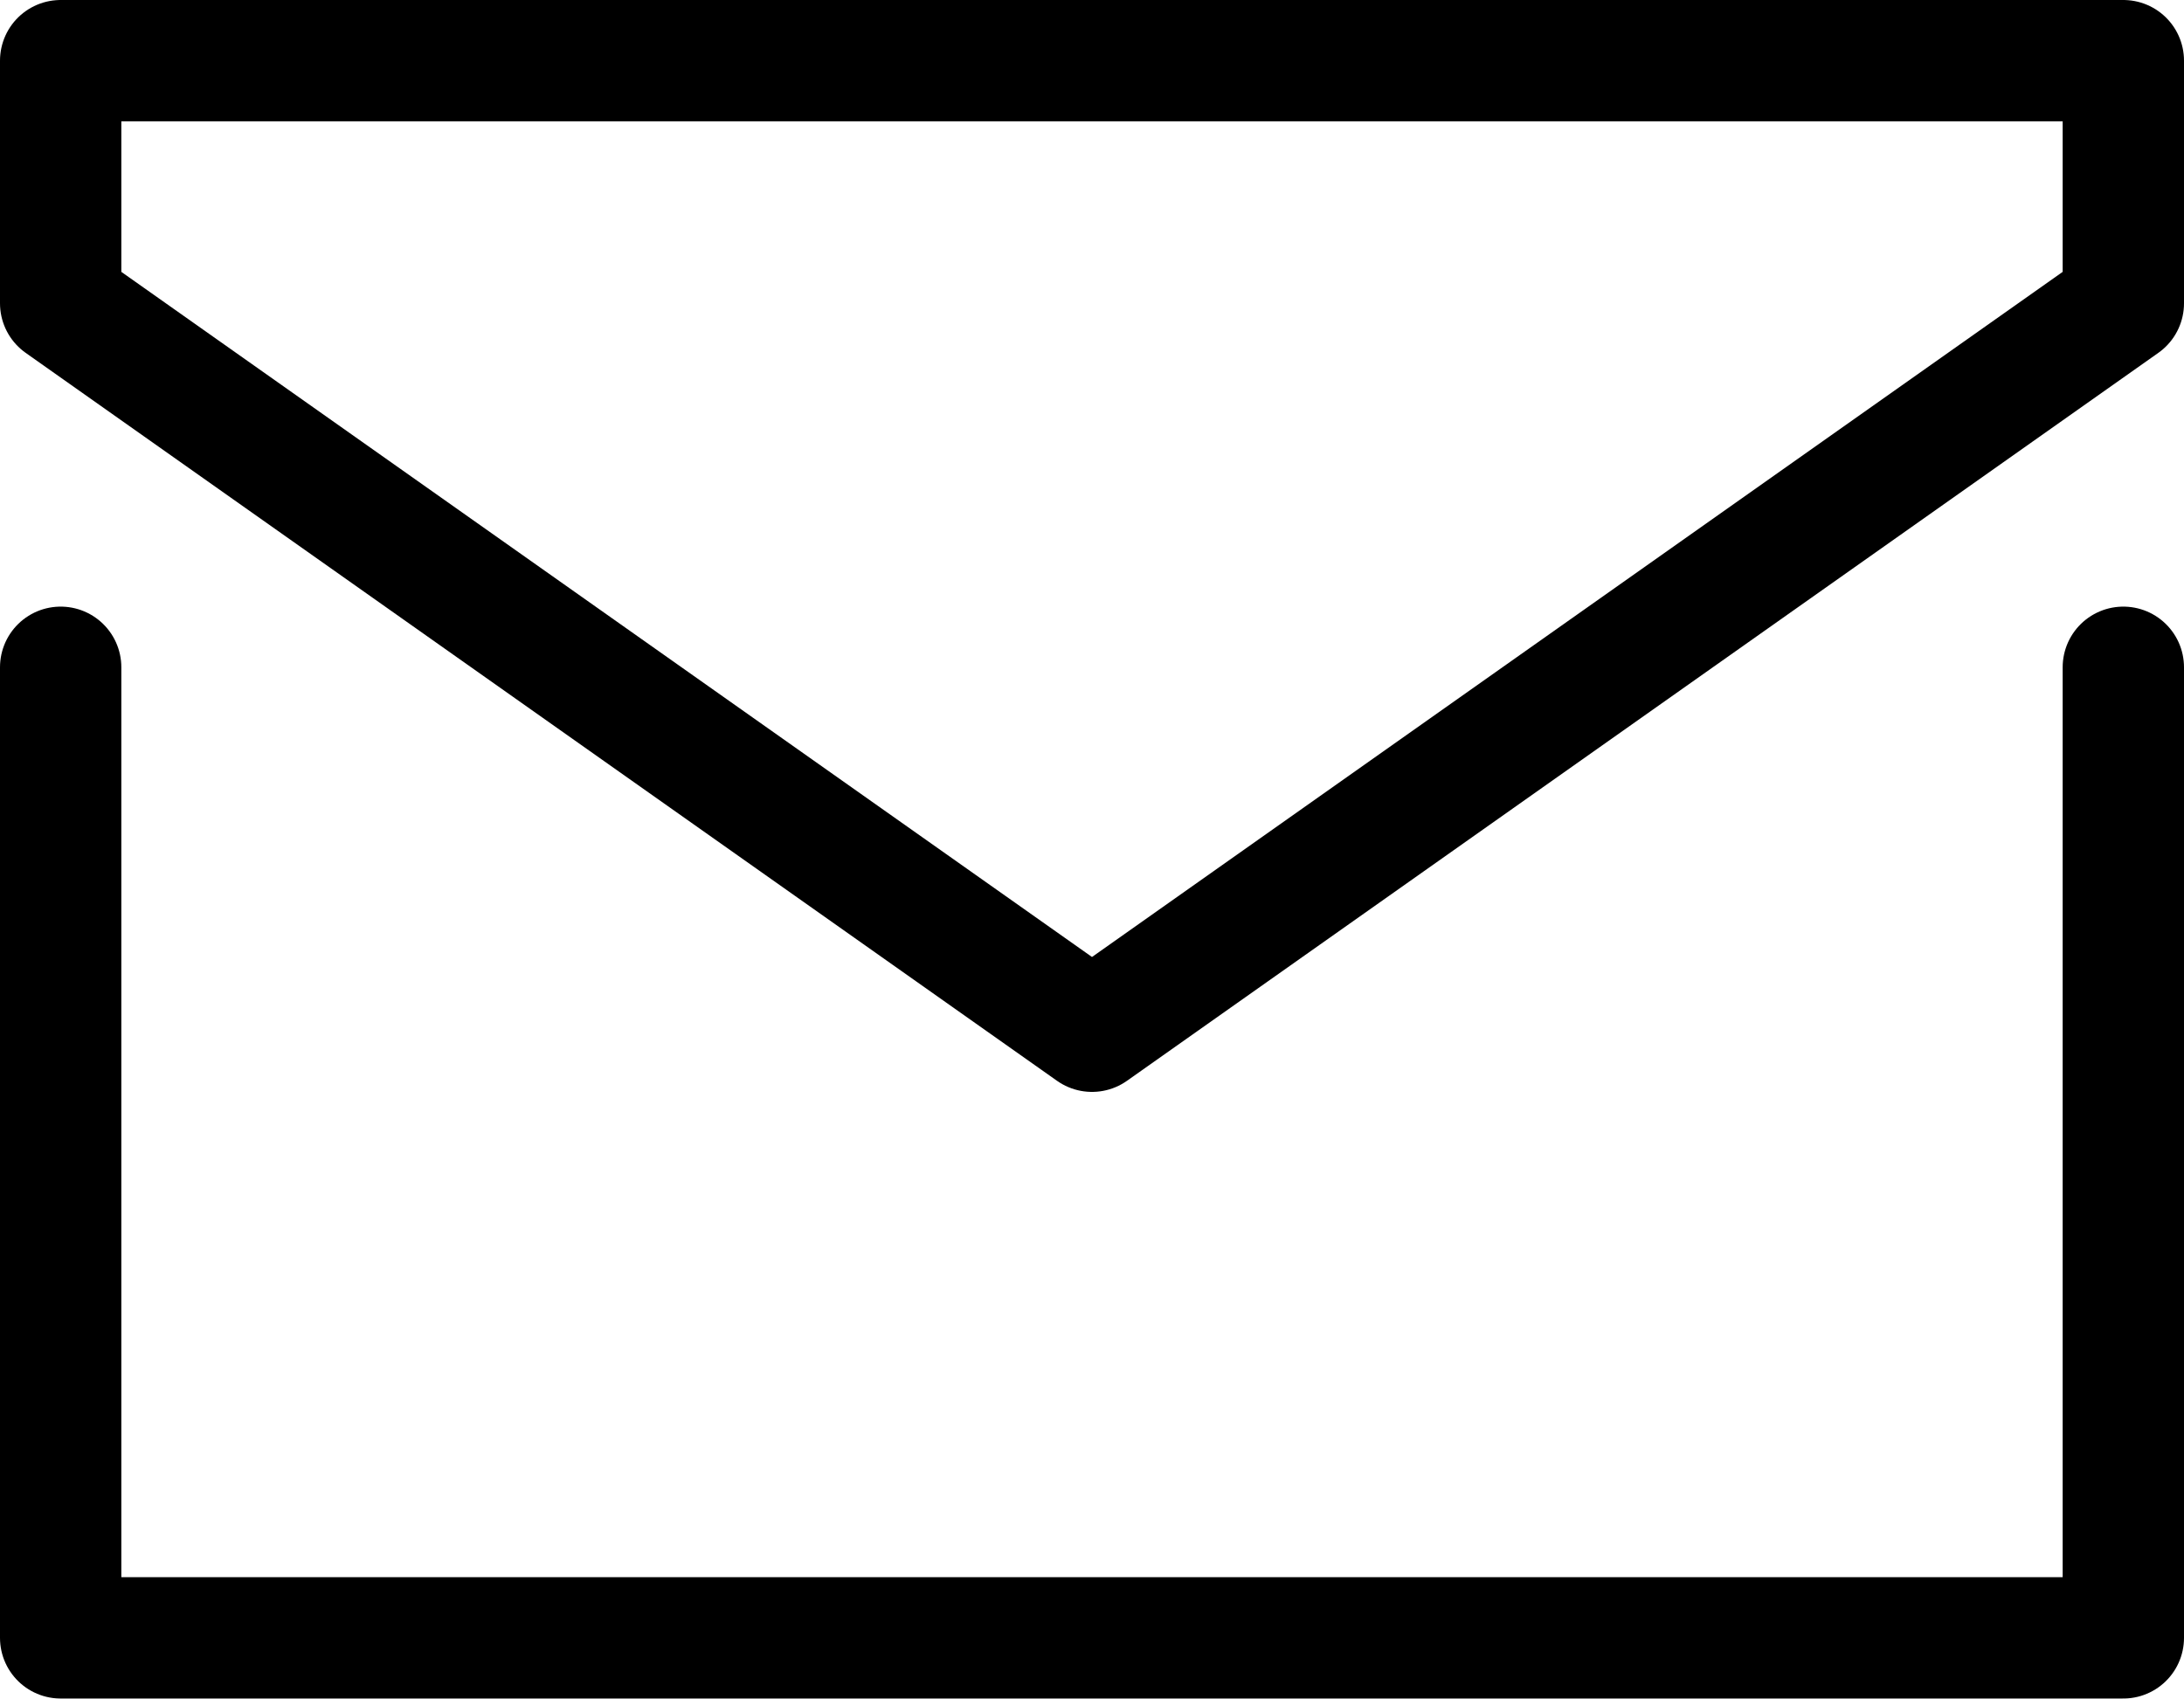
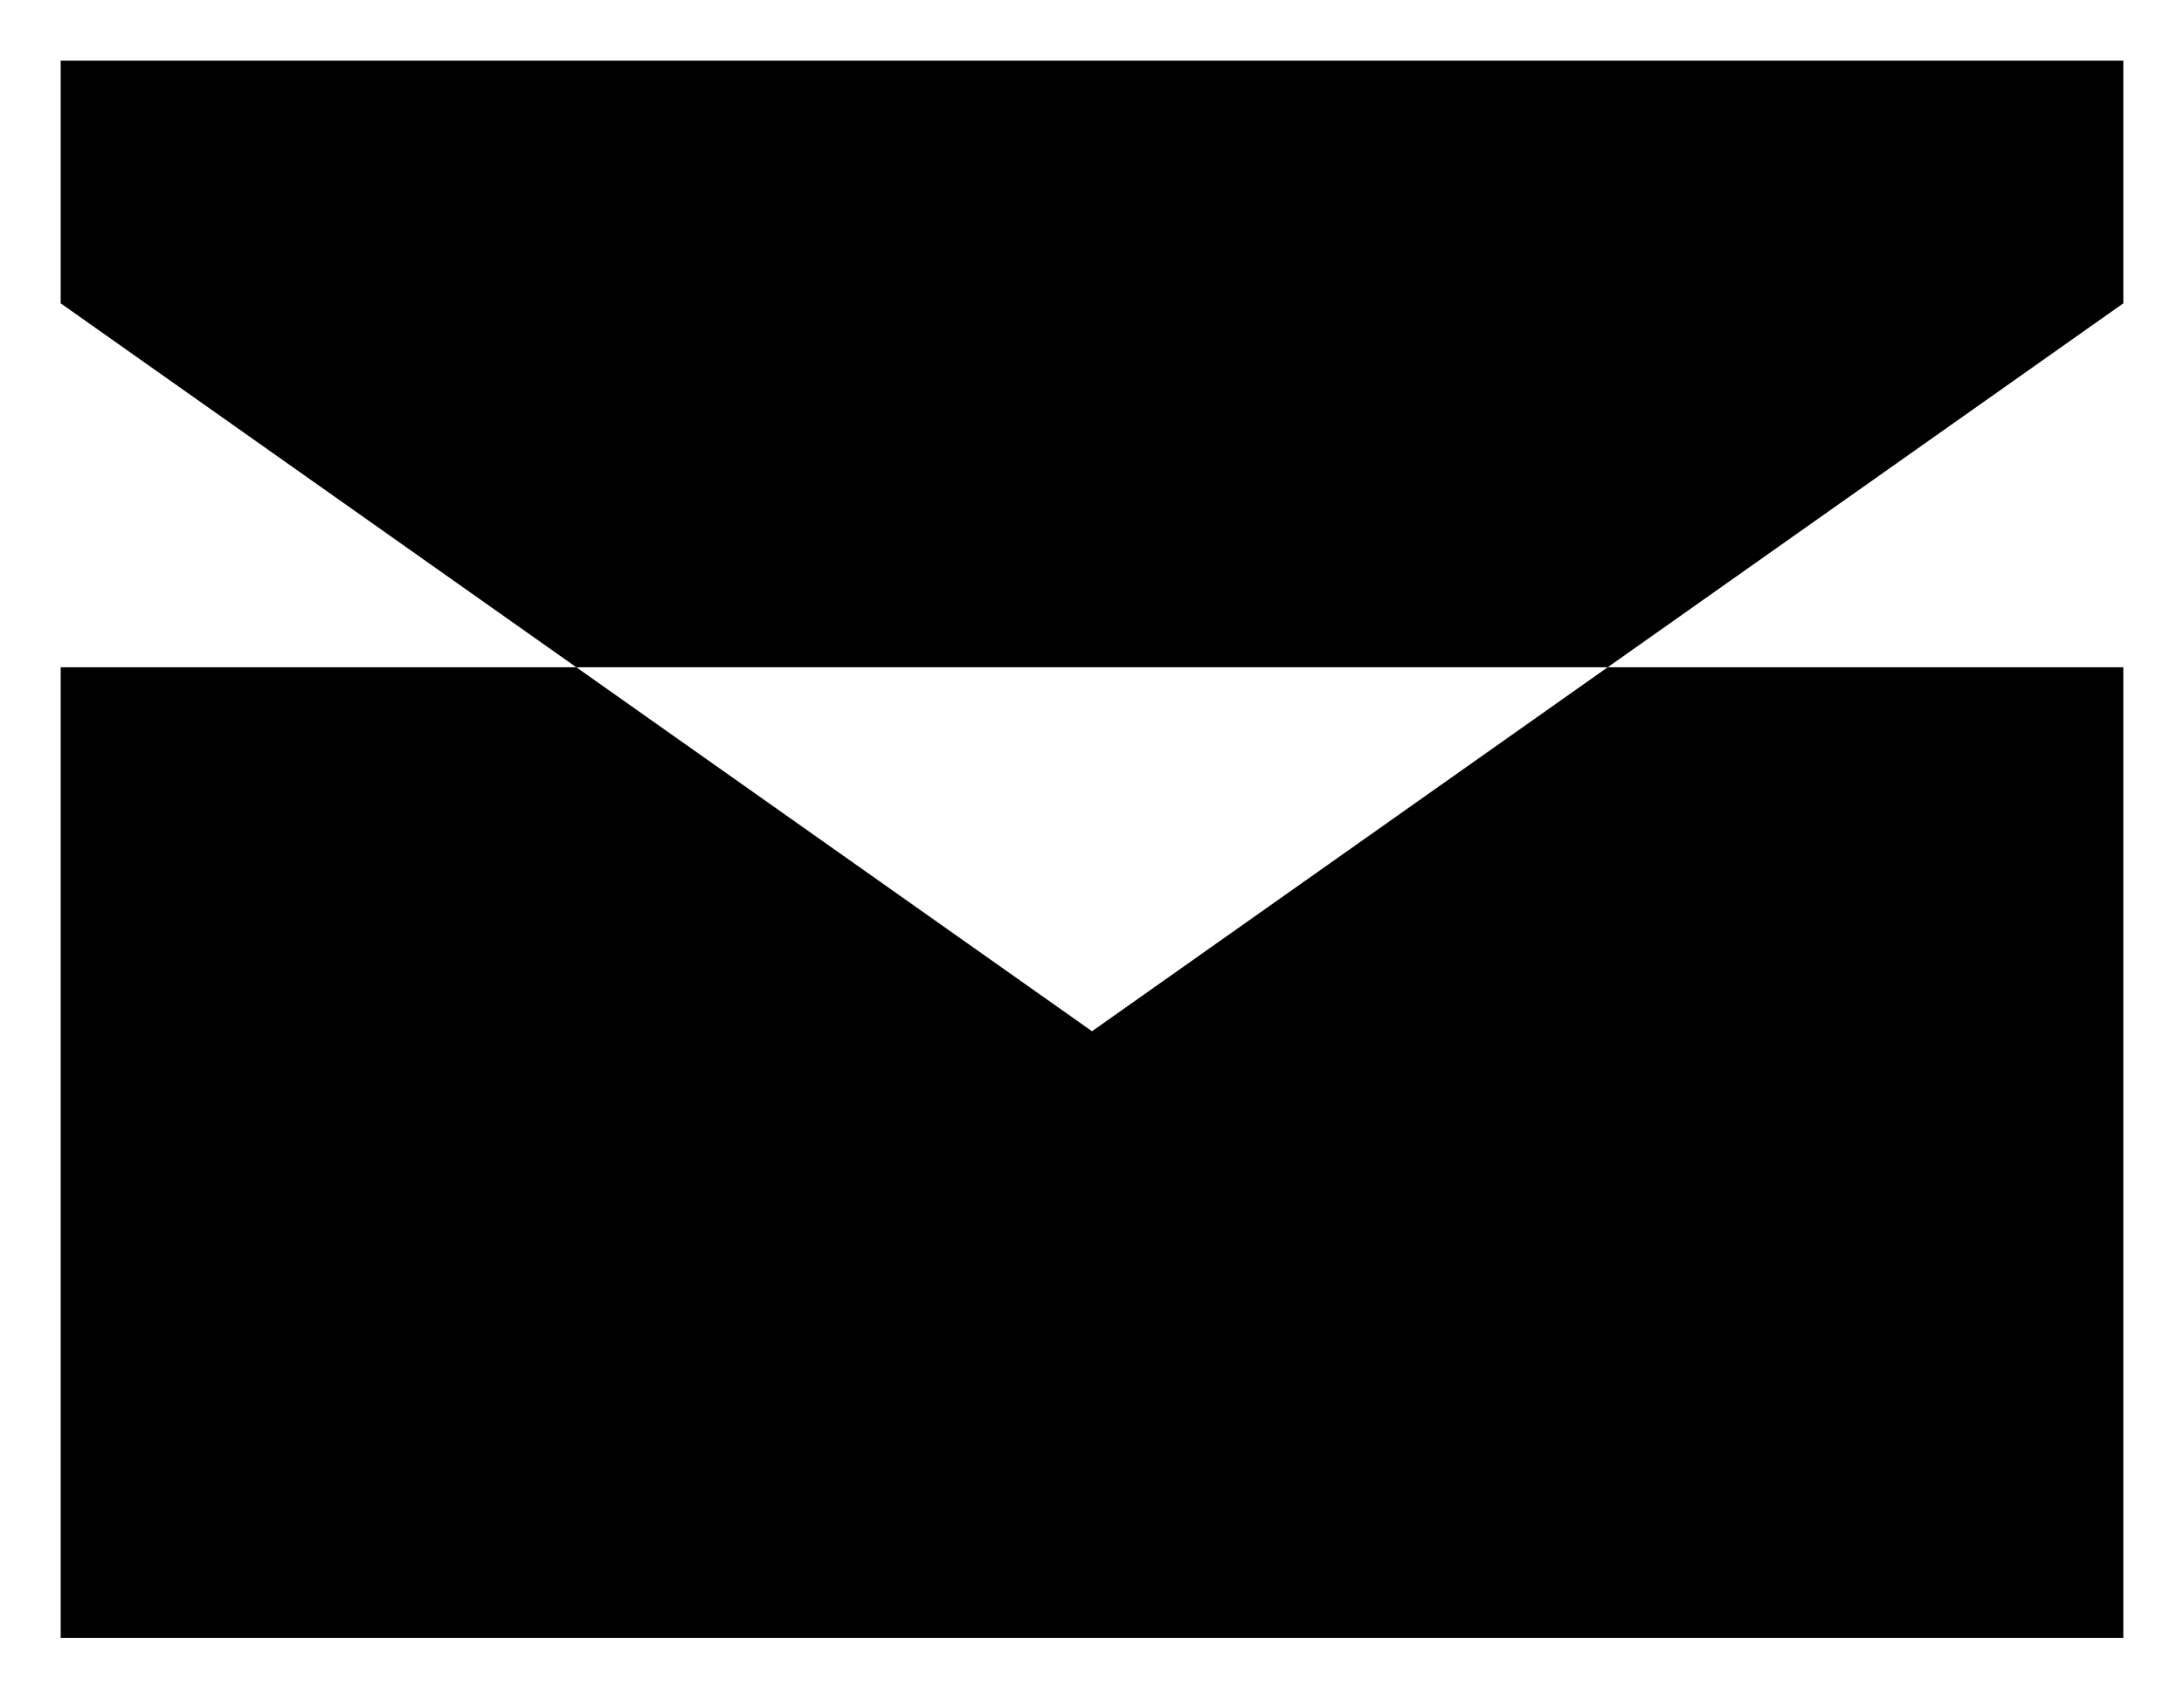
- <svg xmlns="http://www.w3.org/2000/svg" width="18" height="14" viewBox="0 0 18 14" fill="none">
-   <path d="M0.5 5.5V13.5H17.5V5.5M0.5 0.5H17.5V2.5L9 8.5L0.5 2.5V0.5Z" stroke="black" stroke-linecap="round" stroke-linejoin="round" />
+ <svg xmlns="http://www.w3.org/2000/svg" width="18" height="14" viewBox="0 0 18 14" fill="currentColor">
+   <path d="M0.5 5.5V13.5H17.5V5.5M0.5 0.5H17.5V2.5L9 8.5L0.5 2.5V0.5Z" stroke-linecap="round" stroke-linejoin="round" />
</svg>
